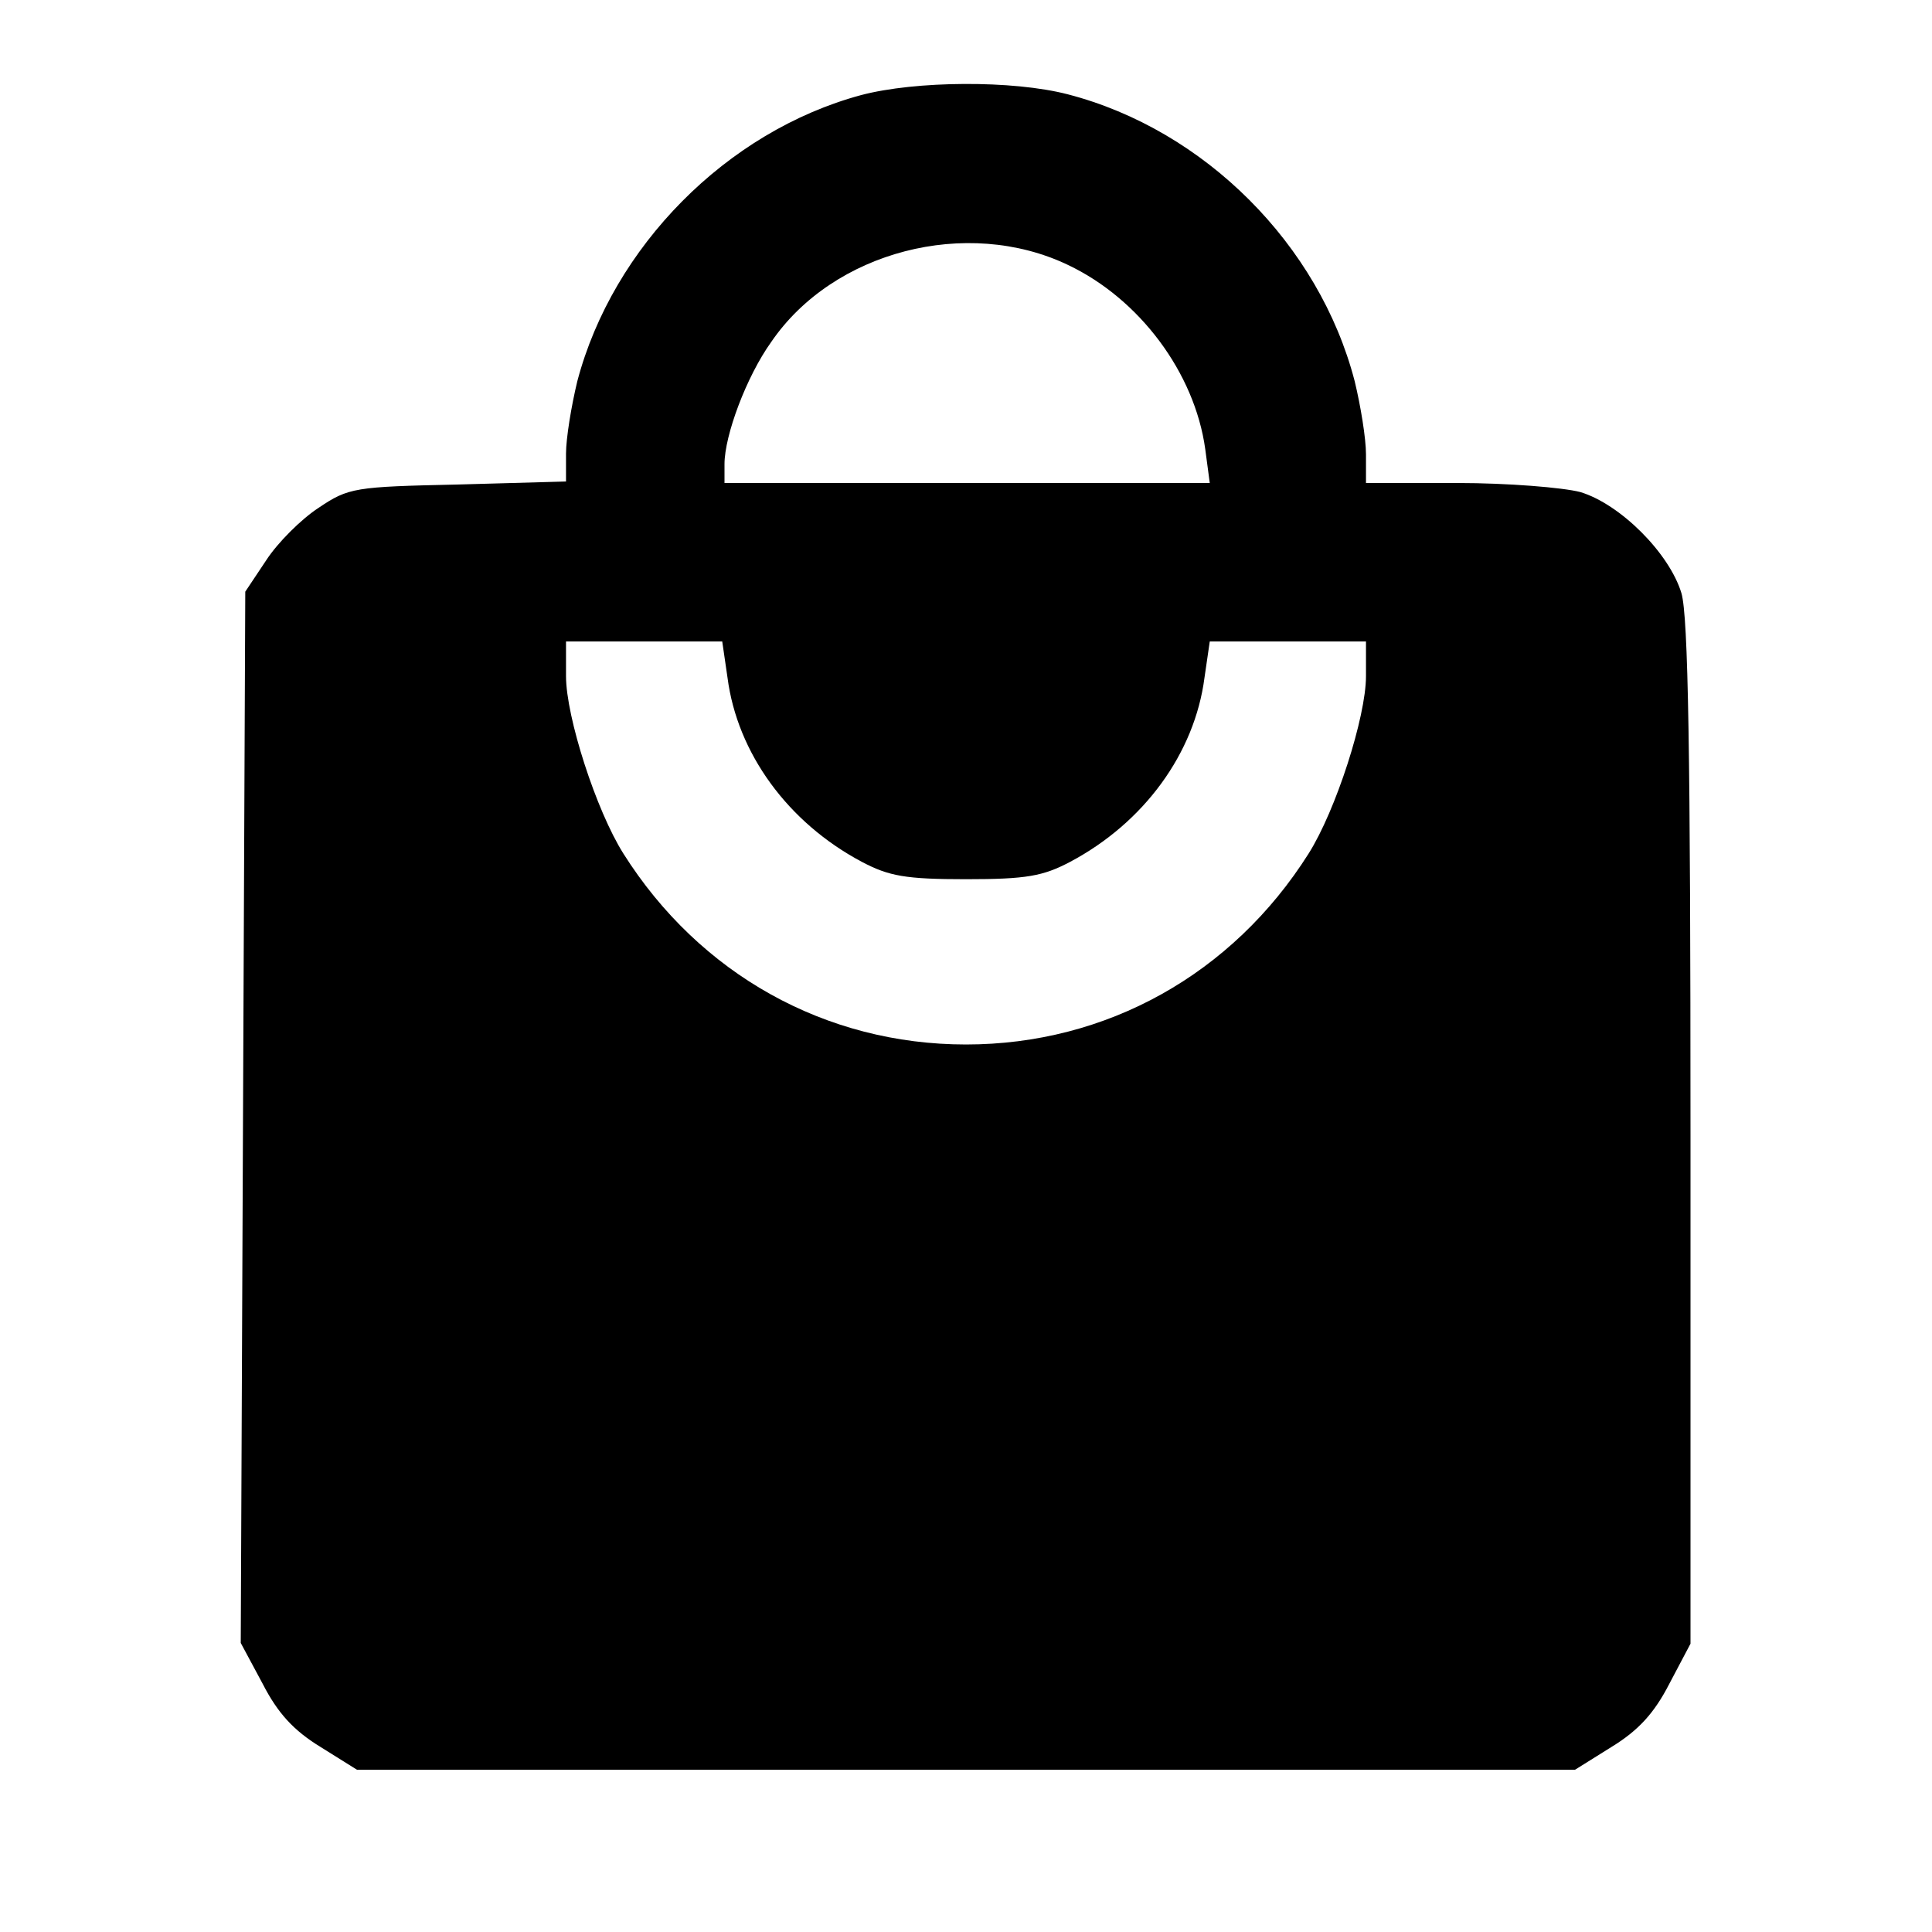
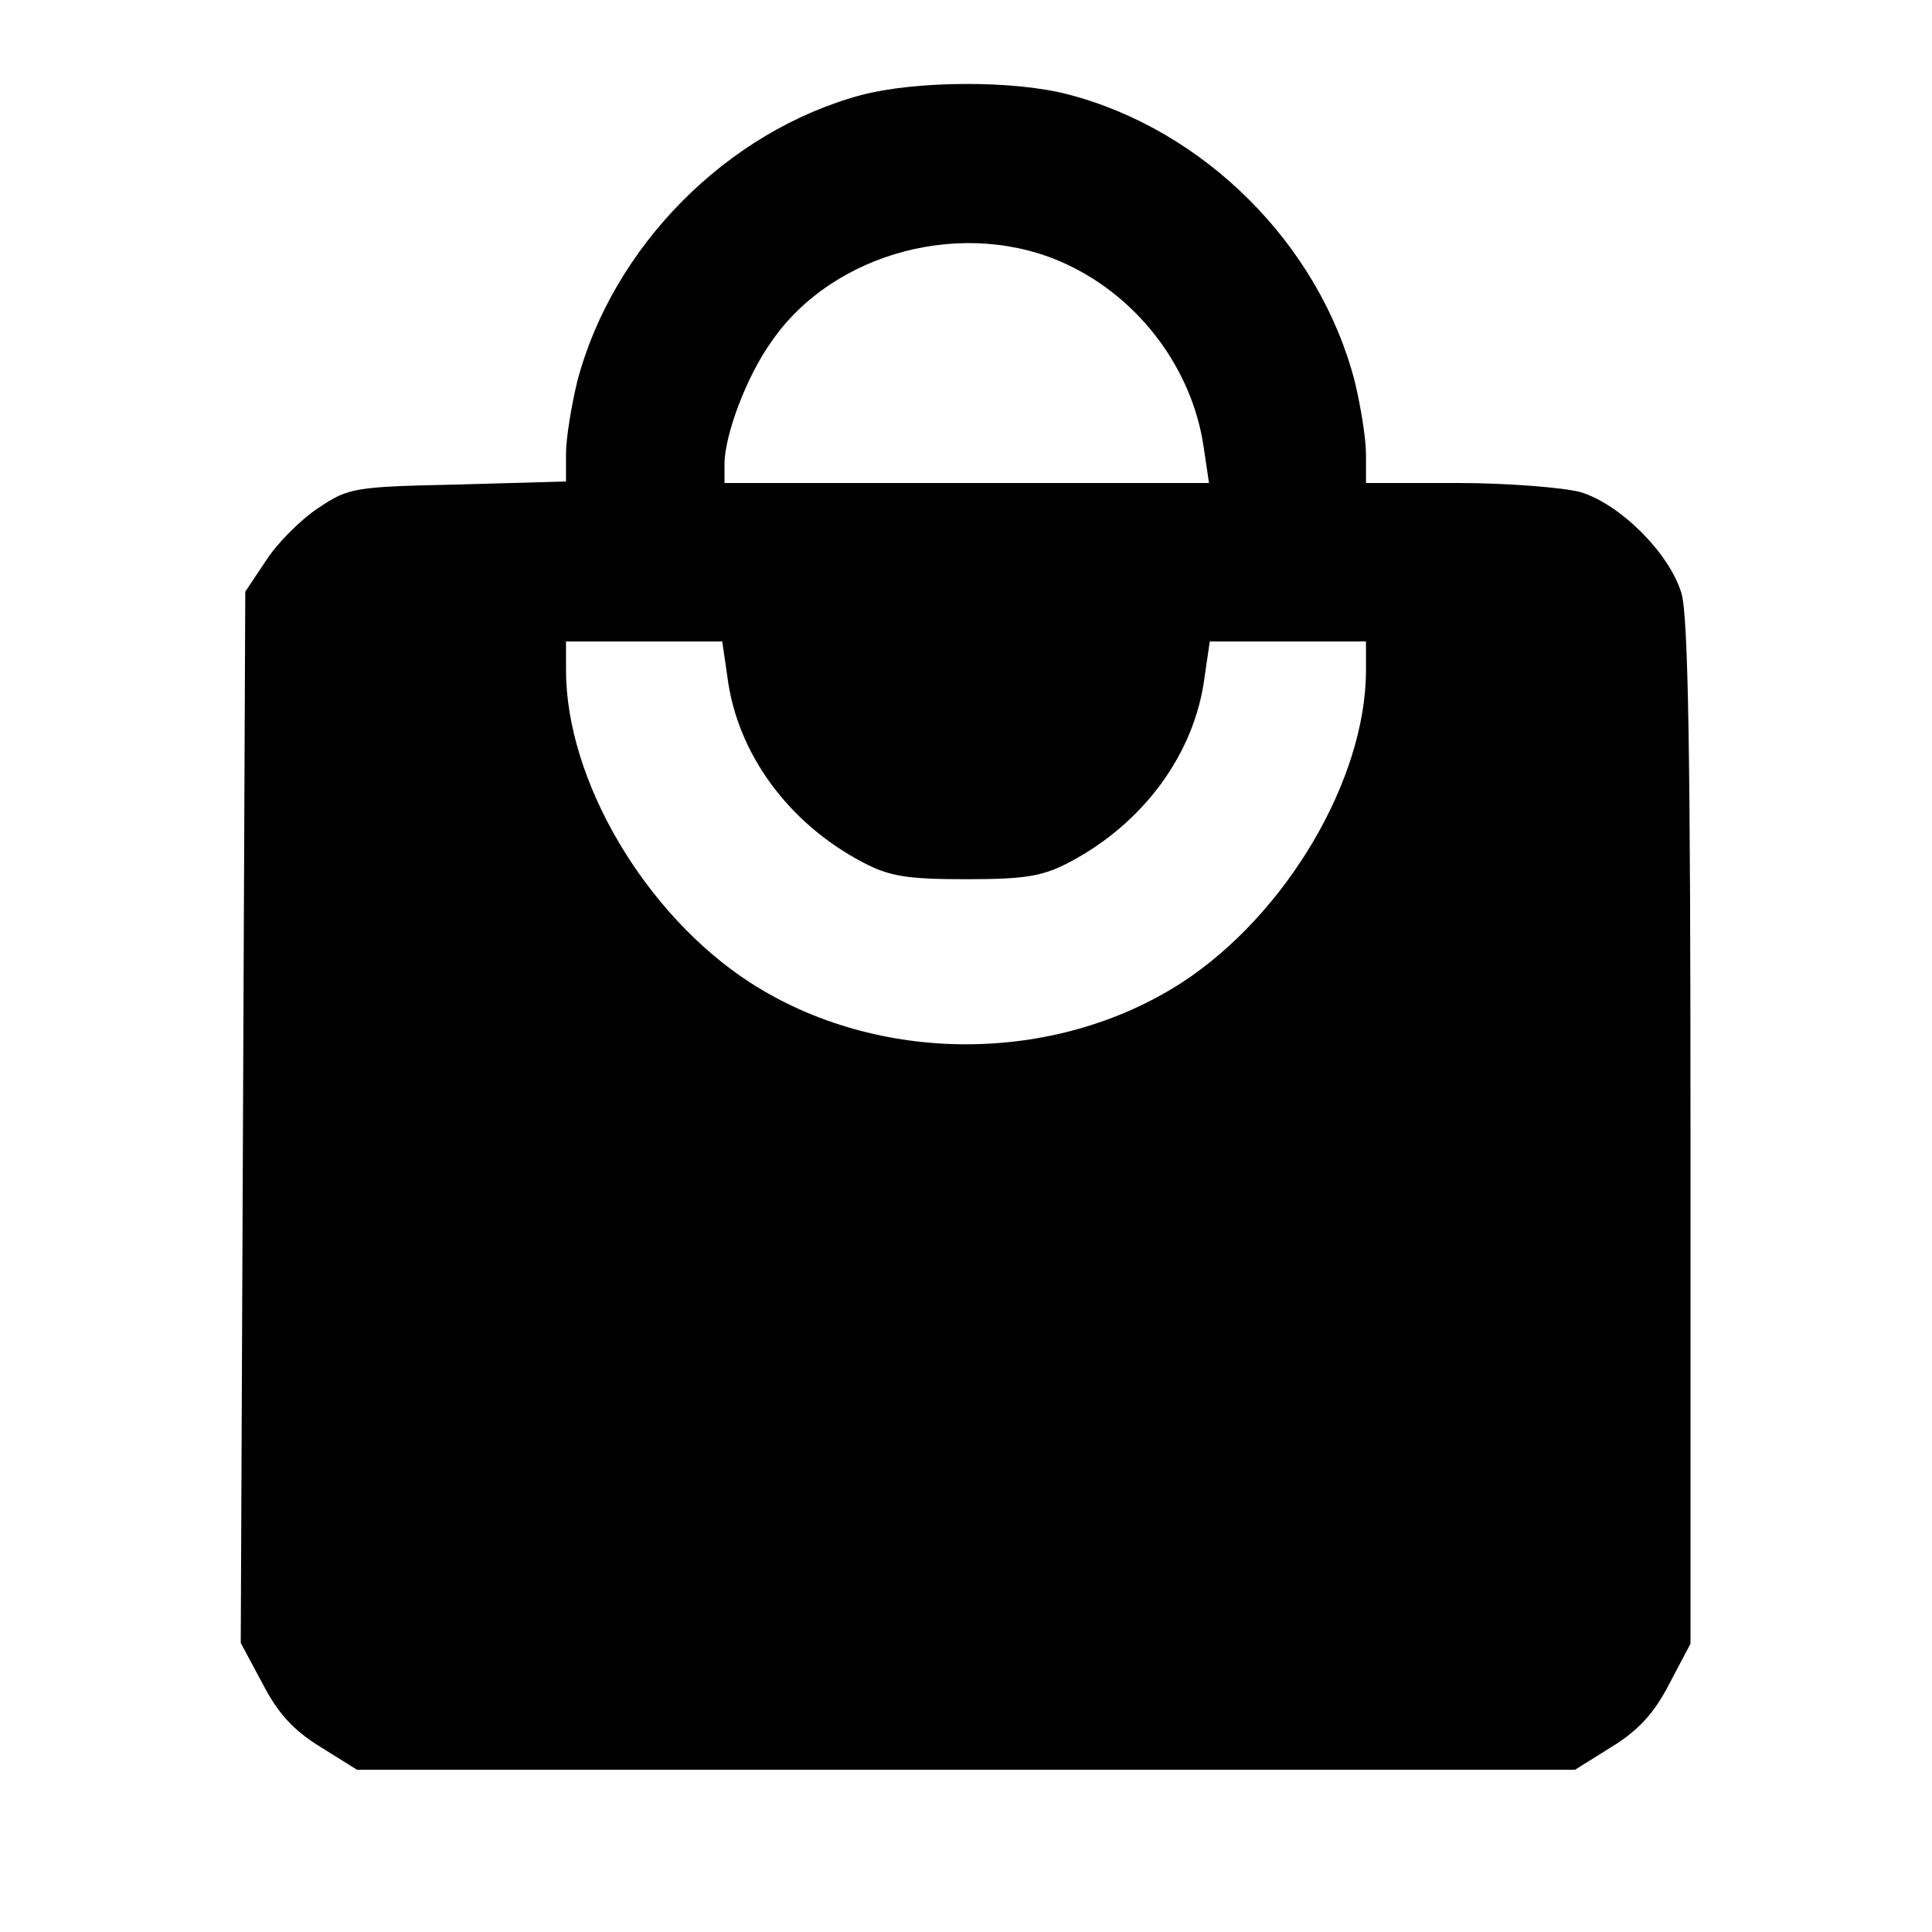
<svg xmlns="http://www.w3.org/2000/svg" version="1.0" width="256pt" height="256pt" viewBox="0 0 256 256" preserveAspectRatio="xMidYMid meet">
  <g transform="translate(0,256) scale(0.1,-0.1)" fill="#000000" stroke="none">
-     <path d="M1141 2434 c-178 -48 -329 -201 -376 -379 -8 -33 -15 -76 -15 -96 l0 -37 -143 -4 c-137 -3 -145 -4 -185 -31 -23 -15 -54 -46 -69 -69 l-28 -42 -3 -696 -3 -697 29 -54 c20 -39 41 -62 77 -84 l48 -30 807 0 807 0 48 30 c36 22 57 45 77 84 l28 53 0 675 c0 506 -3 686 -12 717 -16 53 -81 118 -134 134 -23 6 -96 12 -163 12 l-121 0 0 38 c0 21 -7 64 -15 97 -47 181 -199 333 -380 380 -73 19 -202 18 -274 -1z m274 -225 c95 -45 168 -143 182 -244 l6 -45 -322 0 -321 0 0 25 c0 38 29 116 62 162 82 120 259 166 393 102z m-451 -547 c13 -100 80 -192 178 -244 36 -19 58 -23 138 -23 80 0 102 4 138 23 98 52 165 144 178 244 l7 48 103 0 104 0 0 -46 c0 -54 -40 -178 -76 -235 -101 -160 -268 -253 -454 -253 -186 0 -353 93 -454 253 -36 57 -76 181 -76 235 l0 46 104 0 103 0 7 -48z" />
+     <path d="M1141 2434 c-178 -48 -329 -201 -376 -379 -8 -33 -15 -76 -15 -96 l0 -37 -143 -4 c-137 -3 -145 -4 -185 -31 -23 -15 -54 -46 -69 -69 l-28 -42 -3 -696 -3 -697 29 -54 c20 -39 41 -62 77 -84 l48 -30 807 0 807 0 48 30 c36 22 57 45 77 84 l28 53 0 675 c0 506 -3 686 -12 717 -16 53 -81 118 -134 134 -23 6 -96 12 -163 12 l-121 0 0 38 c0 21 -7 64 -15 97 -47 181 -199 333 -380 380 -73 19 -202 18 -274 -1z m274 -225 c95 -45 165 -138 180 -242 l7 -47 -321 0 -321 0 0 25 c0 38 29 116 62 162 82 120 259 166 393 102z m-451 -547 c13 -100 80 -192 178 -244 36 -19 58 -23 138 -23 80 0 102 4 138 23 98 52 165 144 178 244 l7 48 103 0 104 0 0 -38 c0 -145 -106 -324 -244 -414 -169 -109 -403 -109 -572 0 -139 90 -244 268 -244 414 l0 38 104 0 103 0 7 -48z" />
  </g>
</svg>
